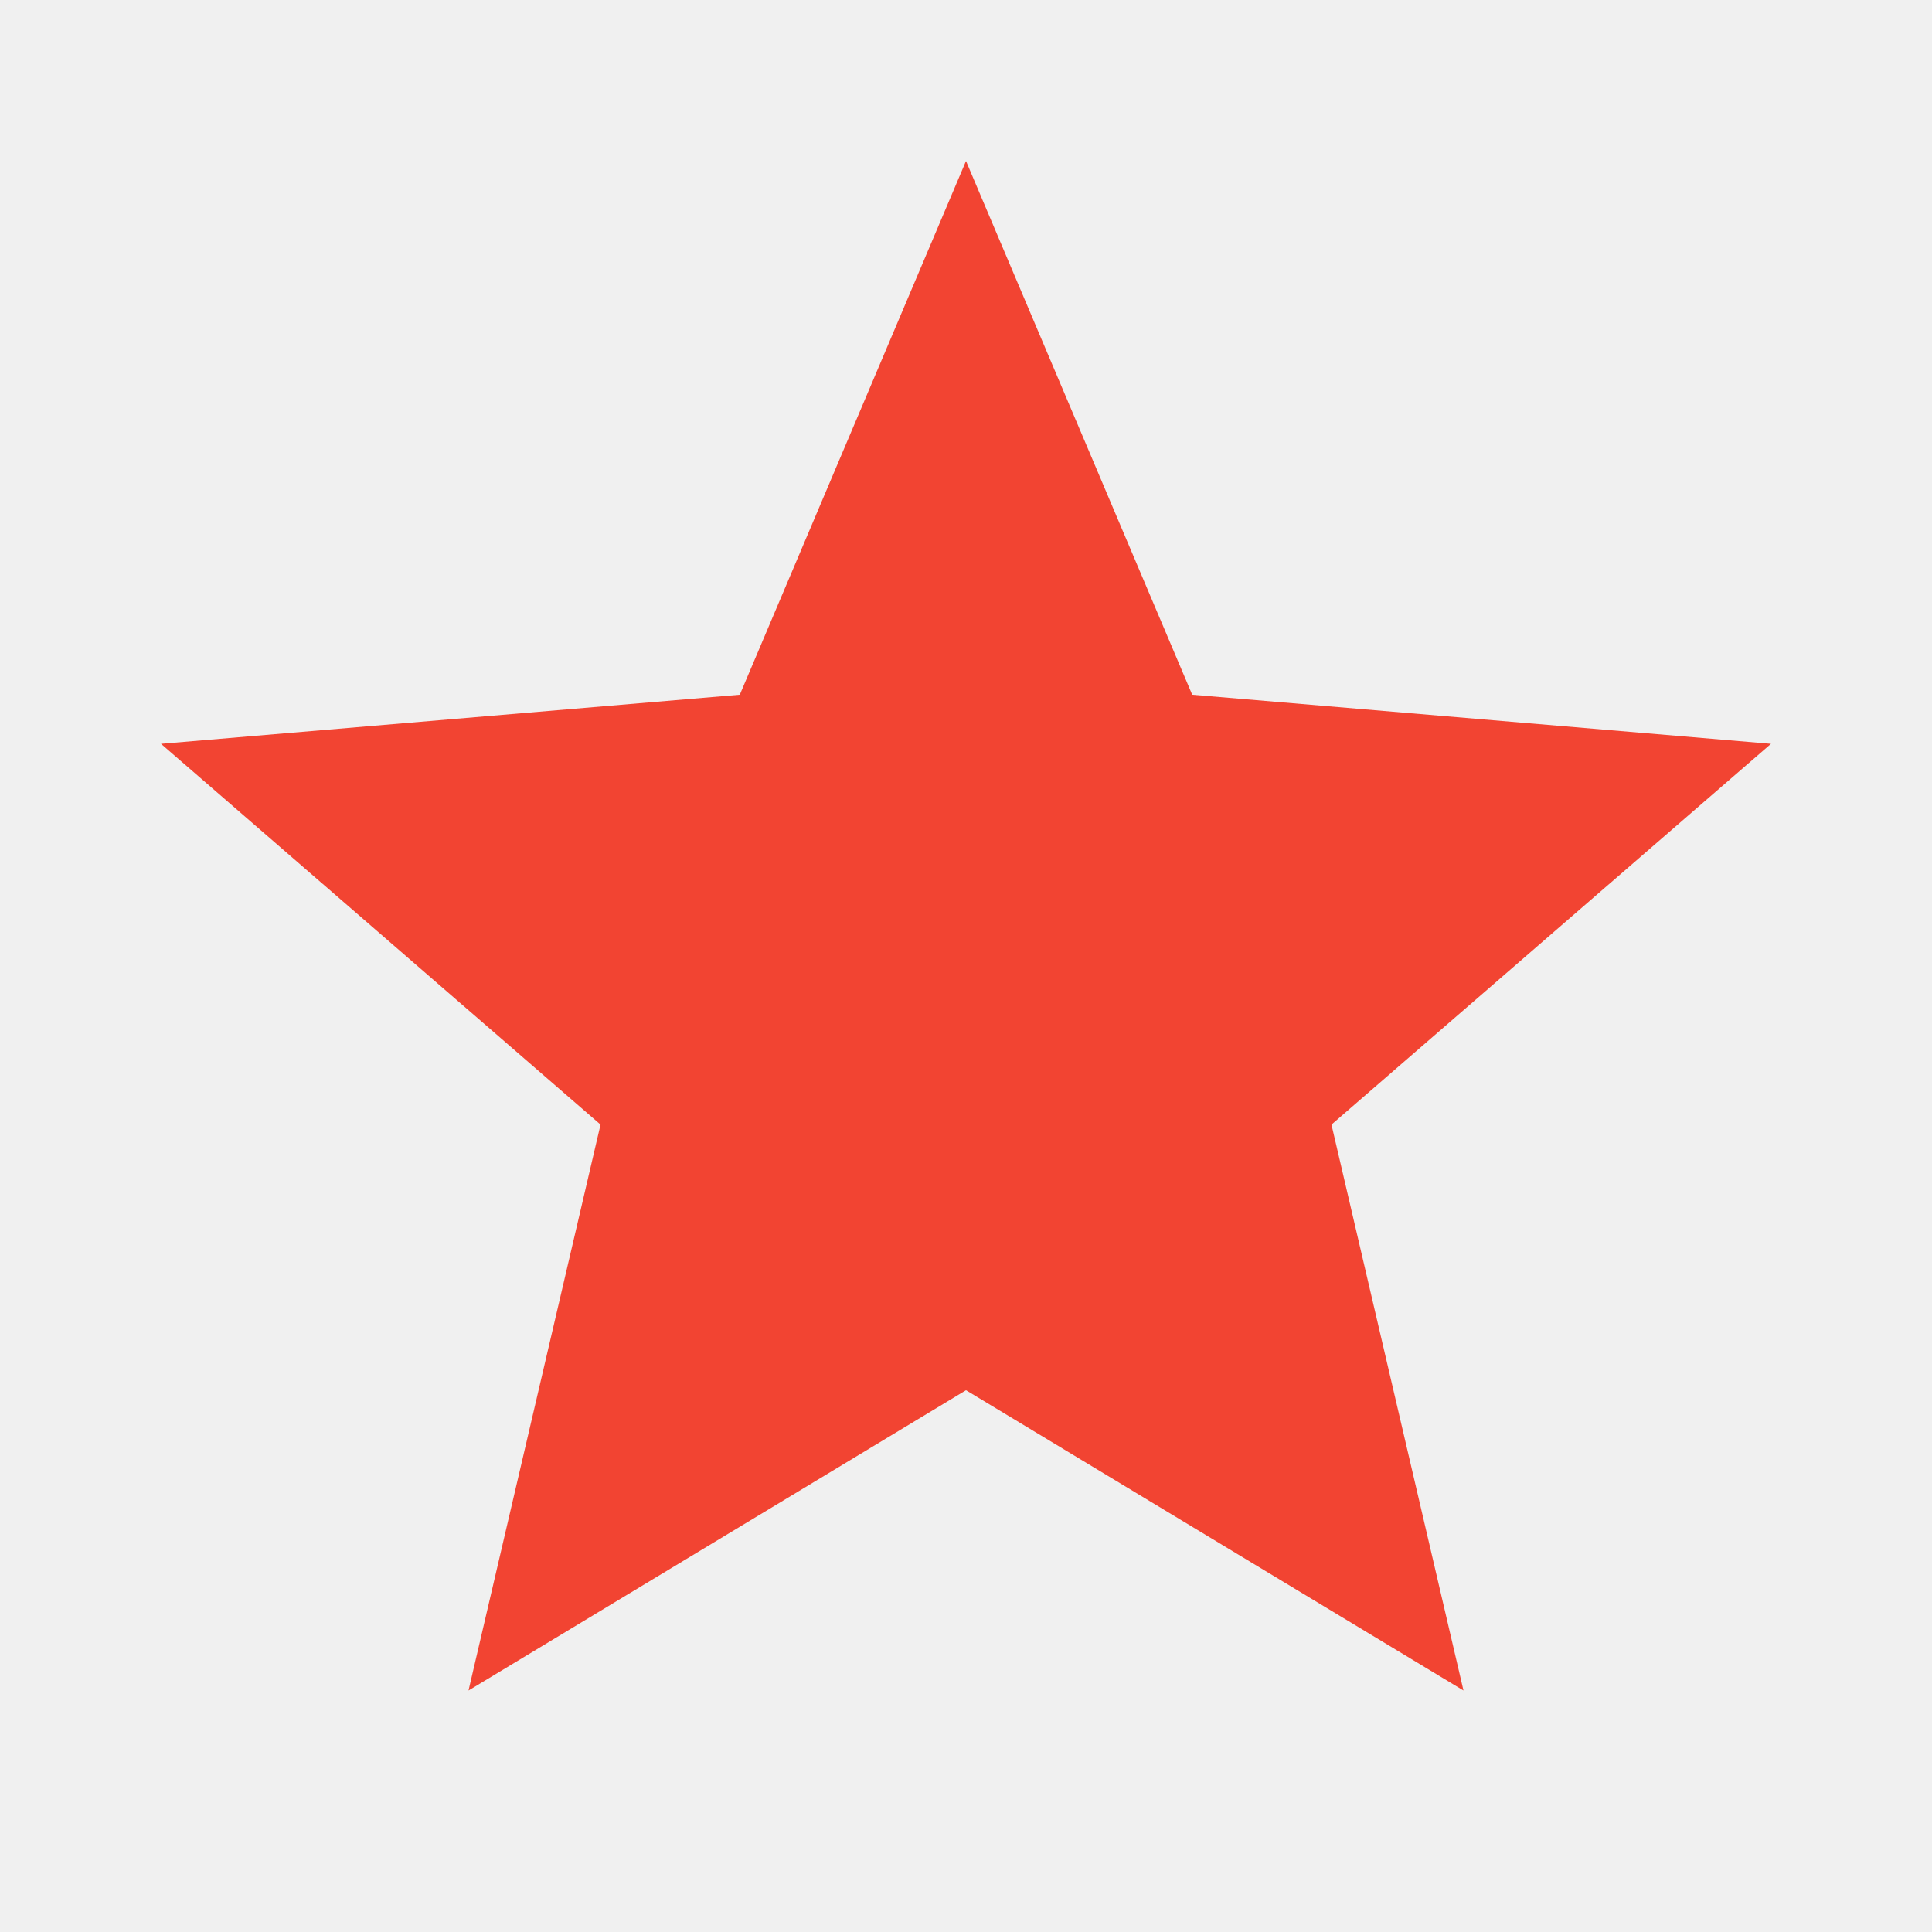
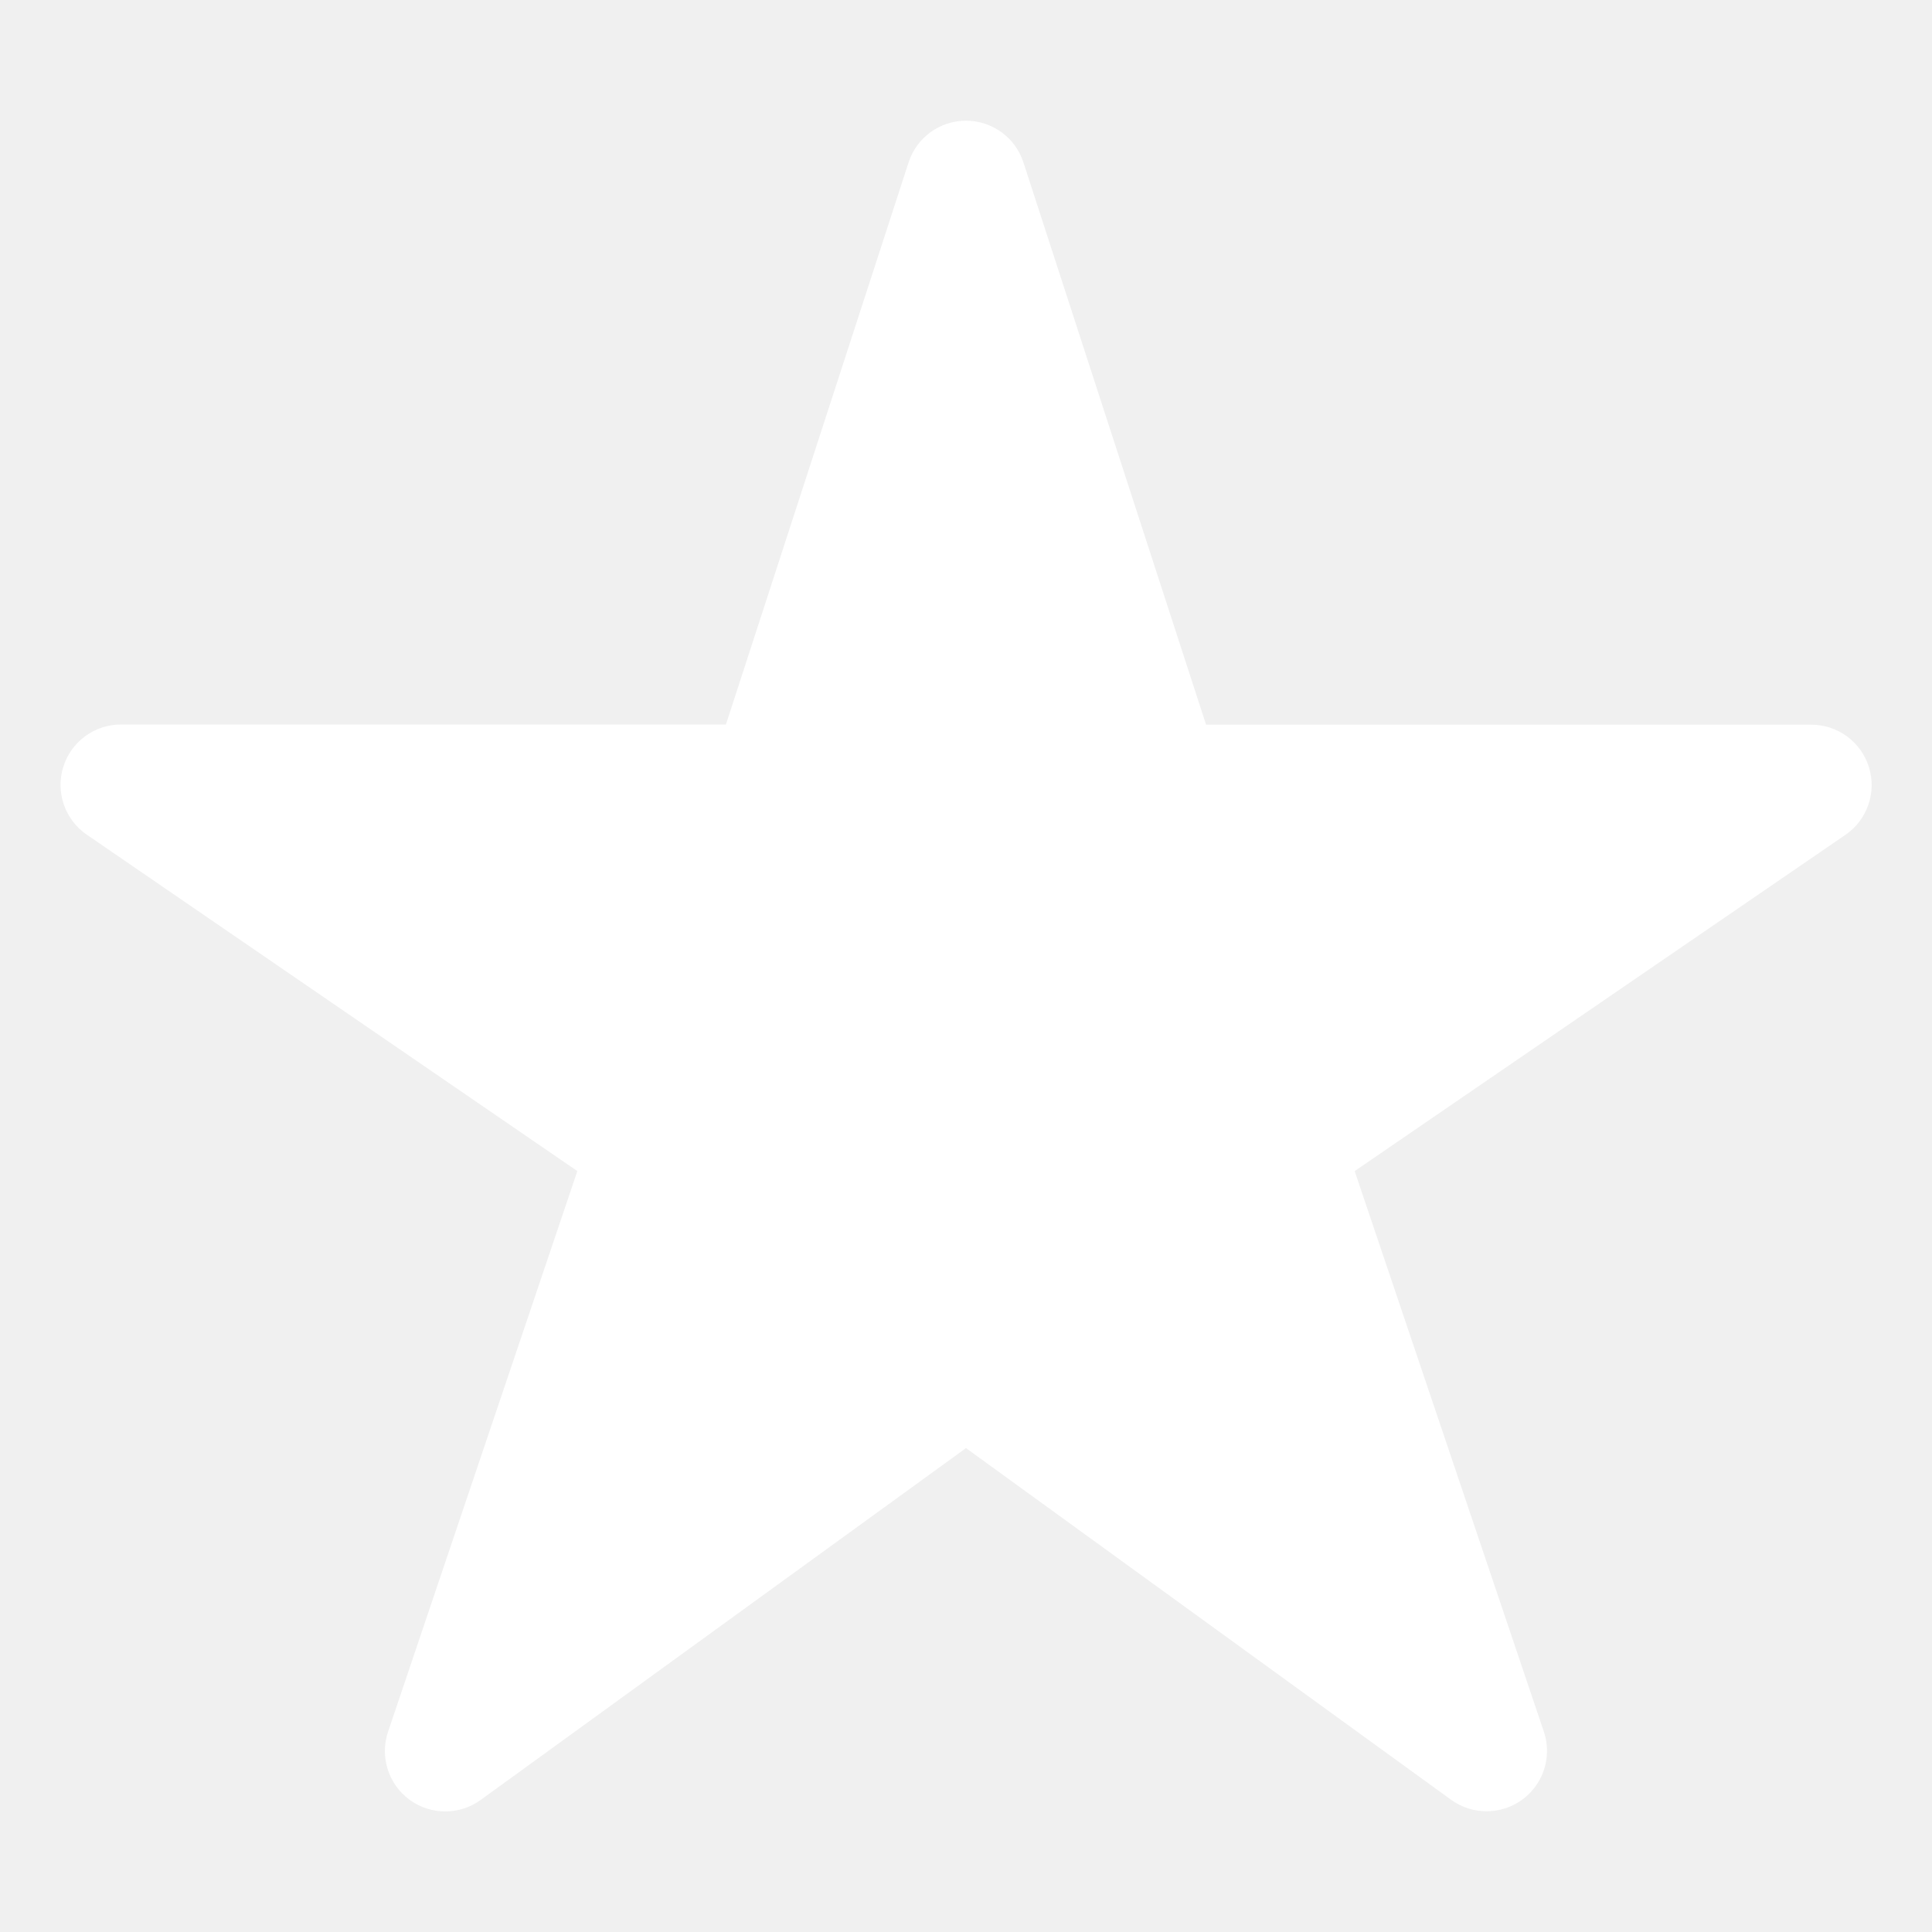
- <svg xmlns="http://www.w3.org/2000/svg" width="1em" height="1em" viewBox="0 0 24 24">
-   <path fill="#f24432" d="M12 17.27L18.18 21l-1.64-7.03L22 9.24l-7.19-.61L12 2L9.19 8.63L2 9.24l5.46 4.73L5.82 21z" />
+ <svg xmlns="http://www.w3.org/2000/svg" width="1em" height="1em" viewBox="0 0 512 512">
+   <path fill="white" d="M394 480a16 16 0 0 1-9.39-3L256 383.76L127.39 477a16 16 0 0 1-24.55-18.08L153 310.35L23 221.2a16 16 0 0 1 9-29.2h160.38l48.4-148.95a16 16 0 0 1 30.44 0l48.4 149H480a16 16 0 0 1 9.05 29.2L359 310.35l50.13 148.53A16 16 0 0 1 394 480Z" />
</svg>
